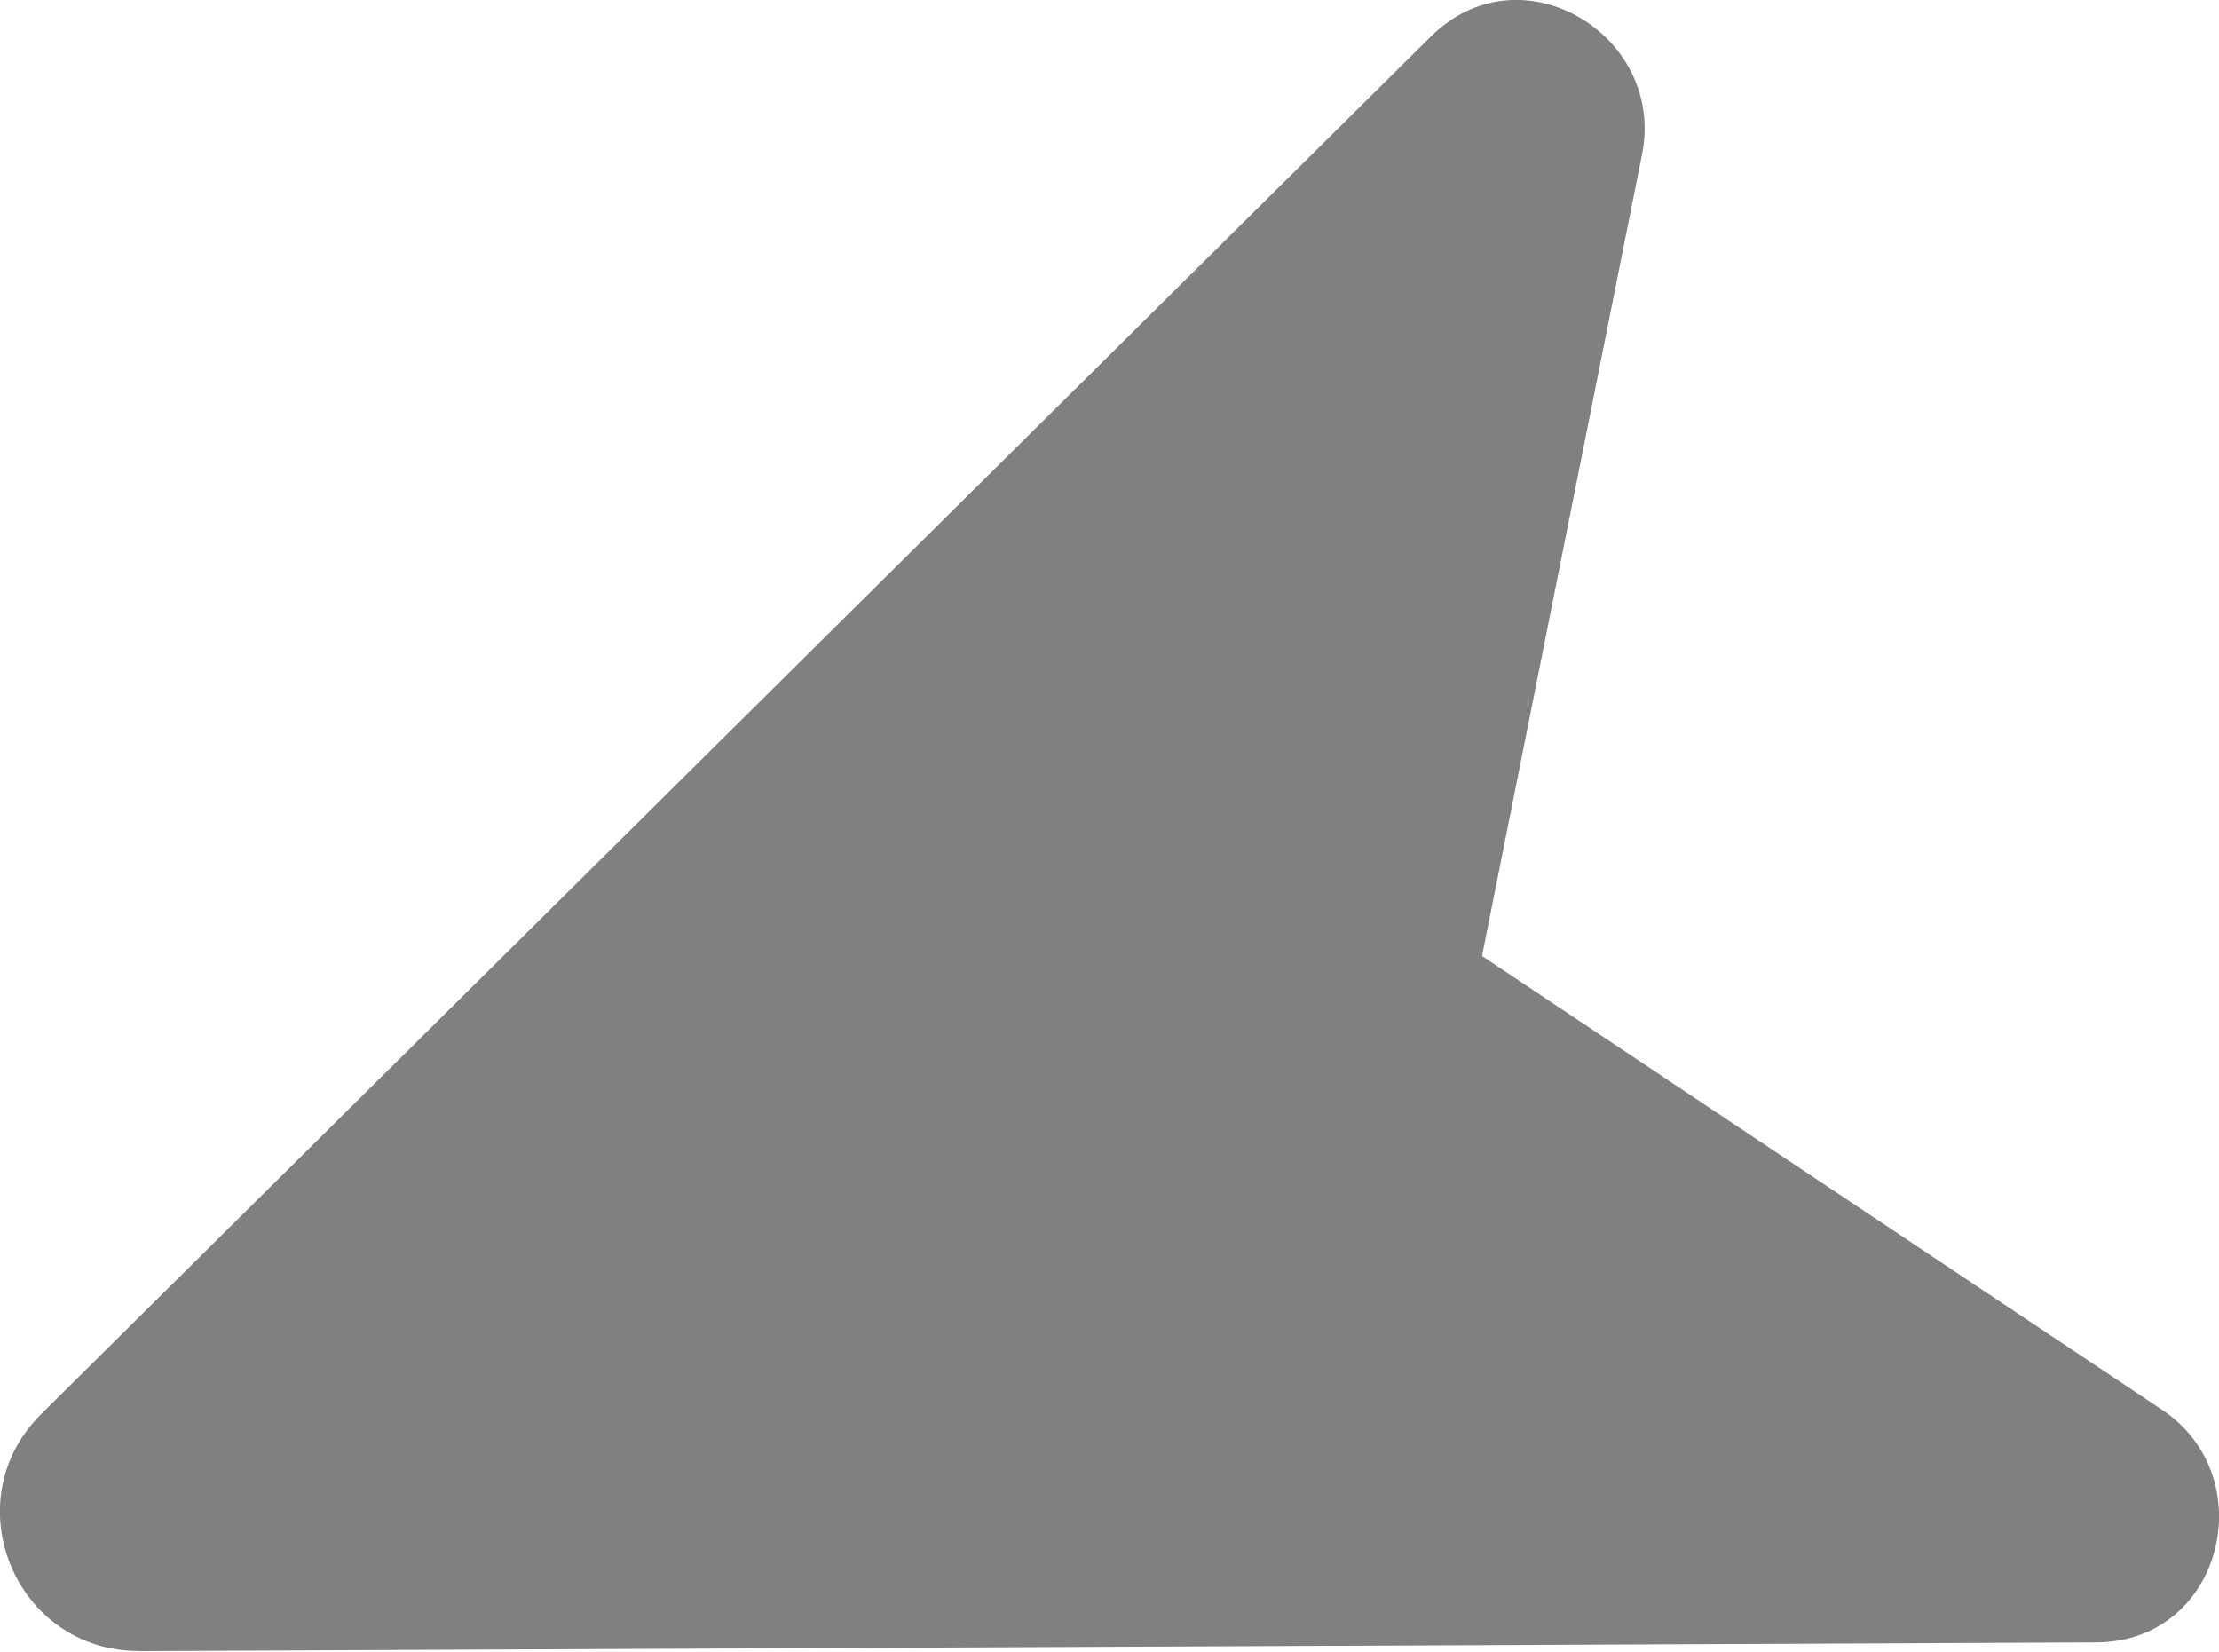
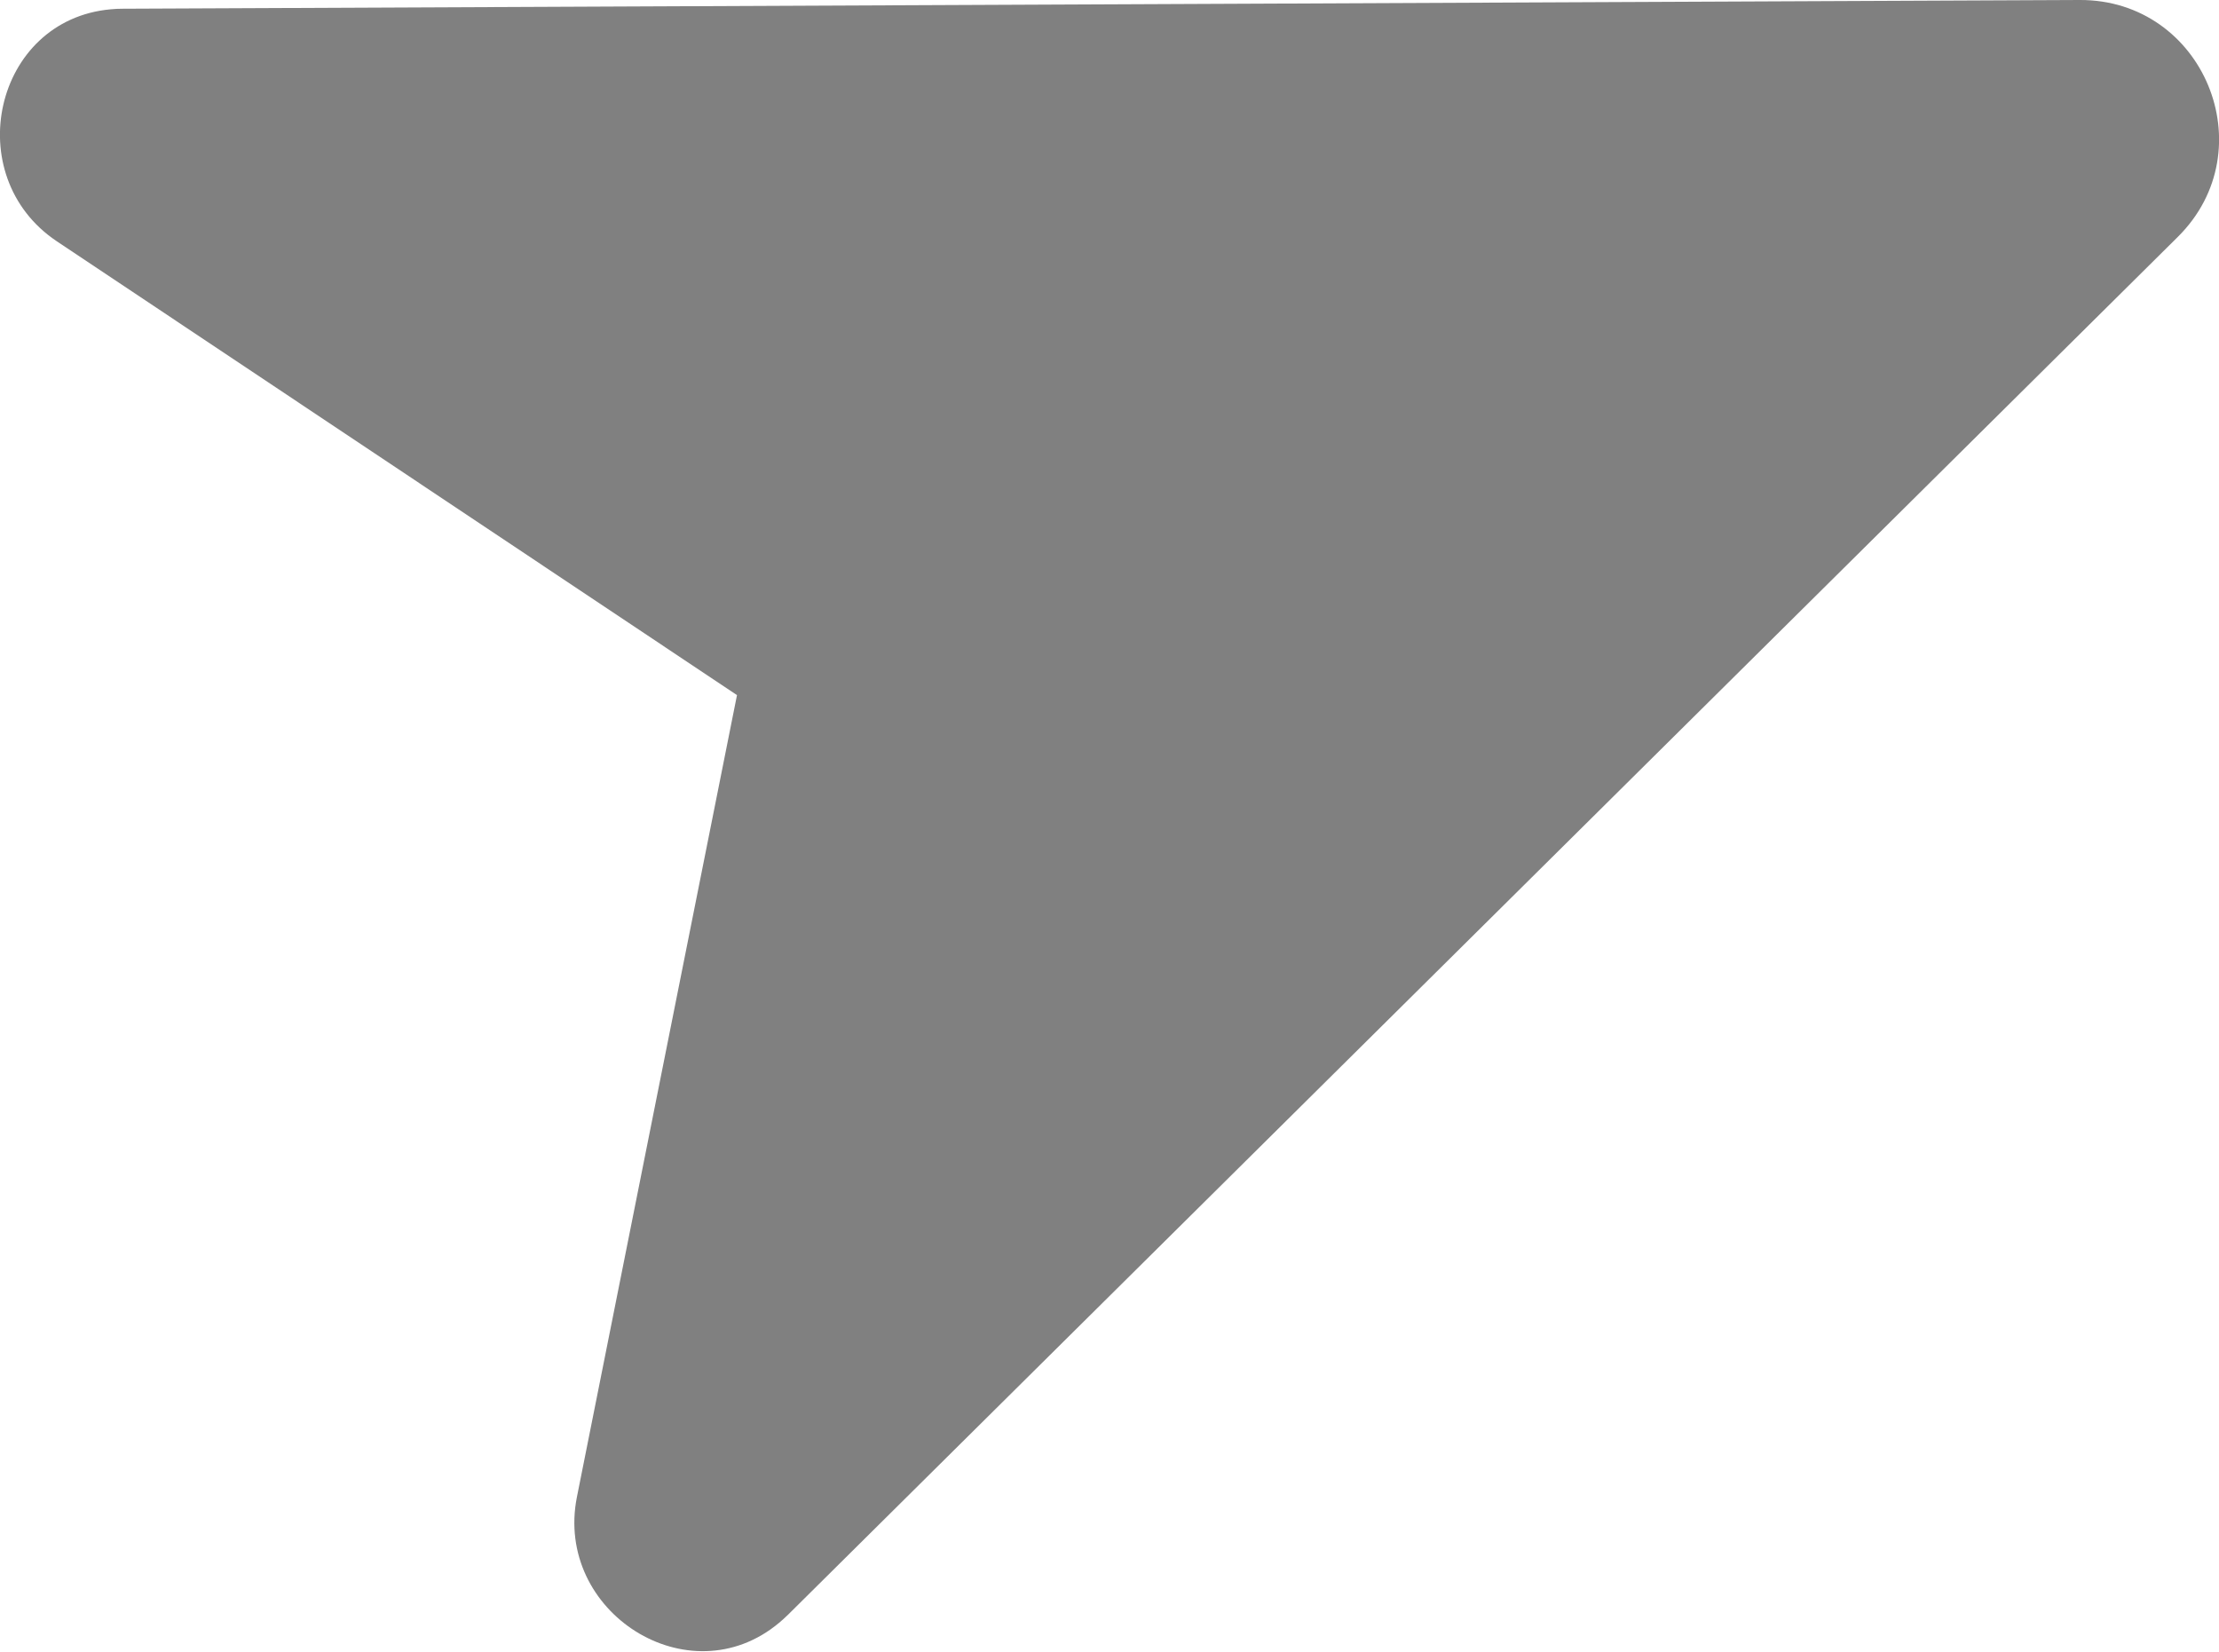
<svg xmlns="http://www.w3.org/2000/svg" id="Layer_2" data-name="Layer 2" viewBox="0 0 157.62 117.27">
  <defs>
    <style>
      .cls-1 {
        fill: gray;
      }
    </style>
  </defs>
  <g id="Layer_2-2" data-name="Layer 2">
-     <path class="cls-1" d="m9.91,117.27l138.98-.62c.29,0,.58-.01.86-.04,8.31-.74,10.77-11.85,3.83-16.48l-48.31-32.23,11.37-56.95c1.63-8.18-7.96-14.29-14.36-8.94-.22.18-.43.38-.64.58L2.93,100.43c-6.26,6.2-1.84,16.87,6.97,16.83Z" />
+     <path class="cls-1" d="m147.72,0L8.73.62c-.29,0-.58.01-.86.04C-.44,1.4-2.9,12.51,4.04,17.14l48.31,32.23-11.37,56.95c-1.63,8.18,7.96,14.29,14.36,8.94.22-.18.43-.38.64-.58L154.69,16.83C160.95,10.63,156.53-.04,147.72,0Z" />
  </g>
</svg>
